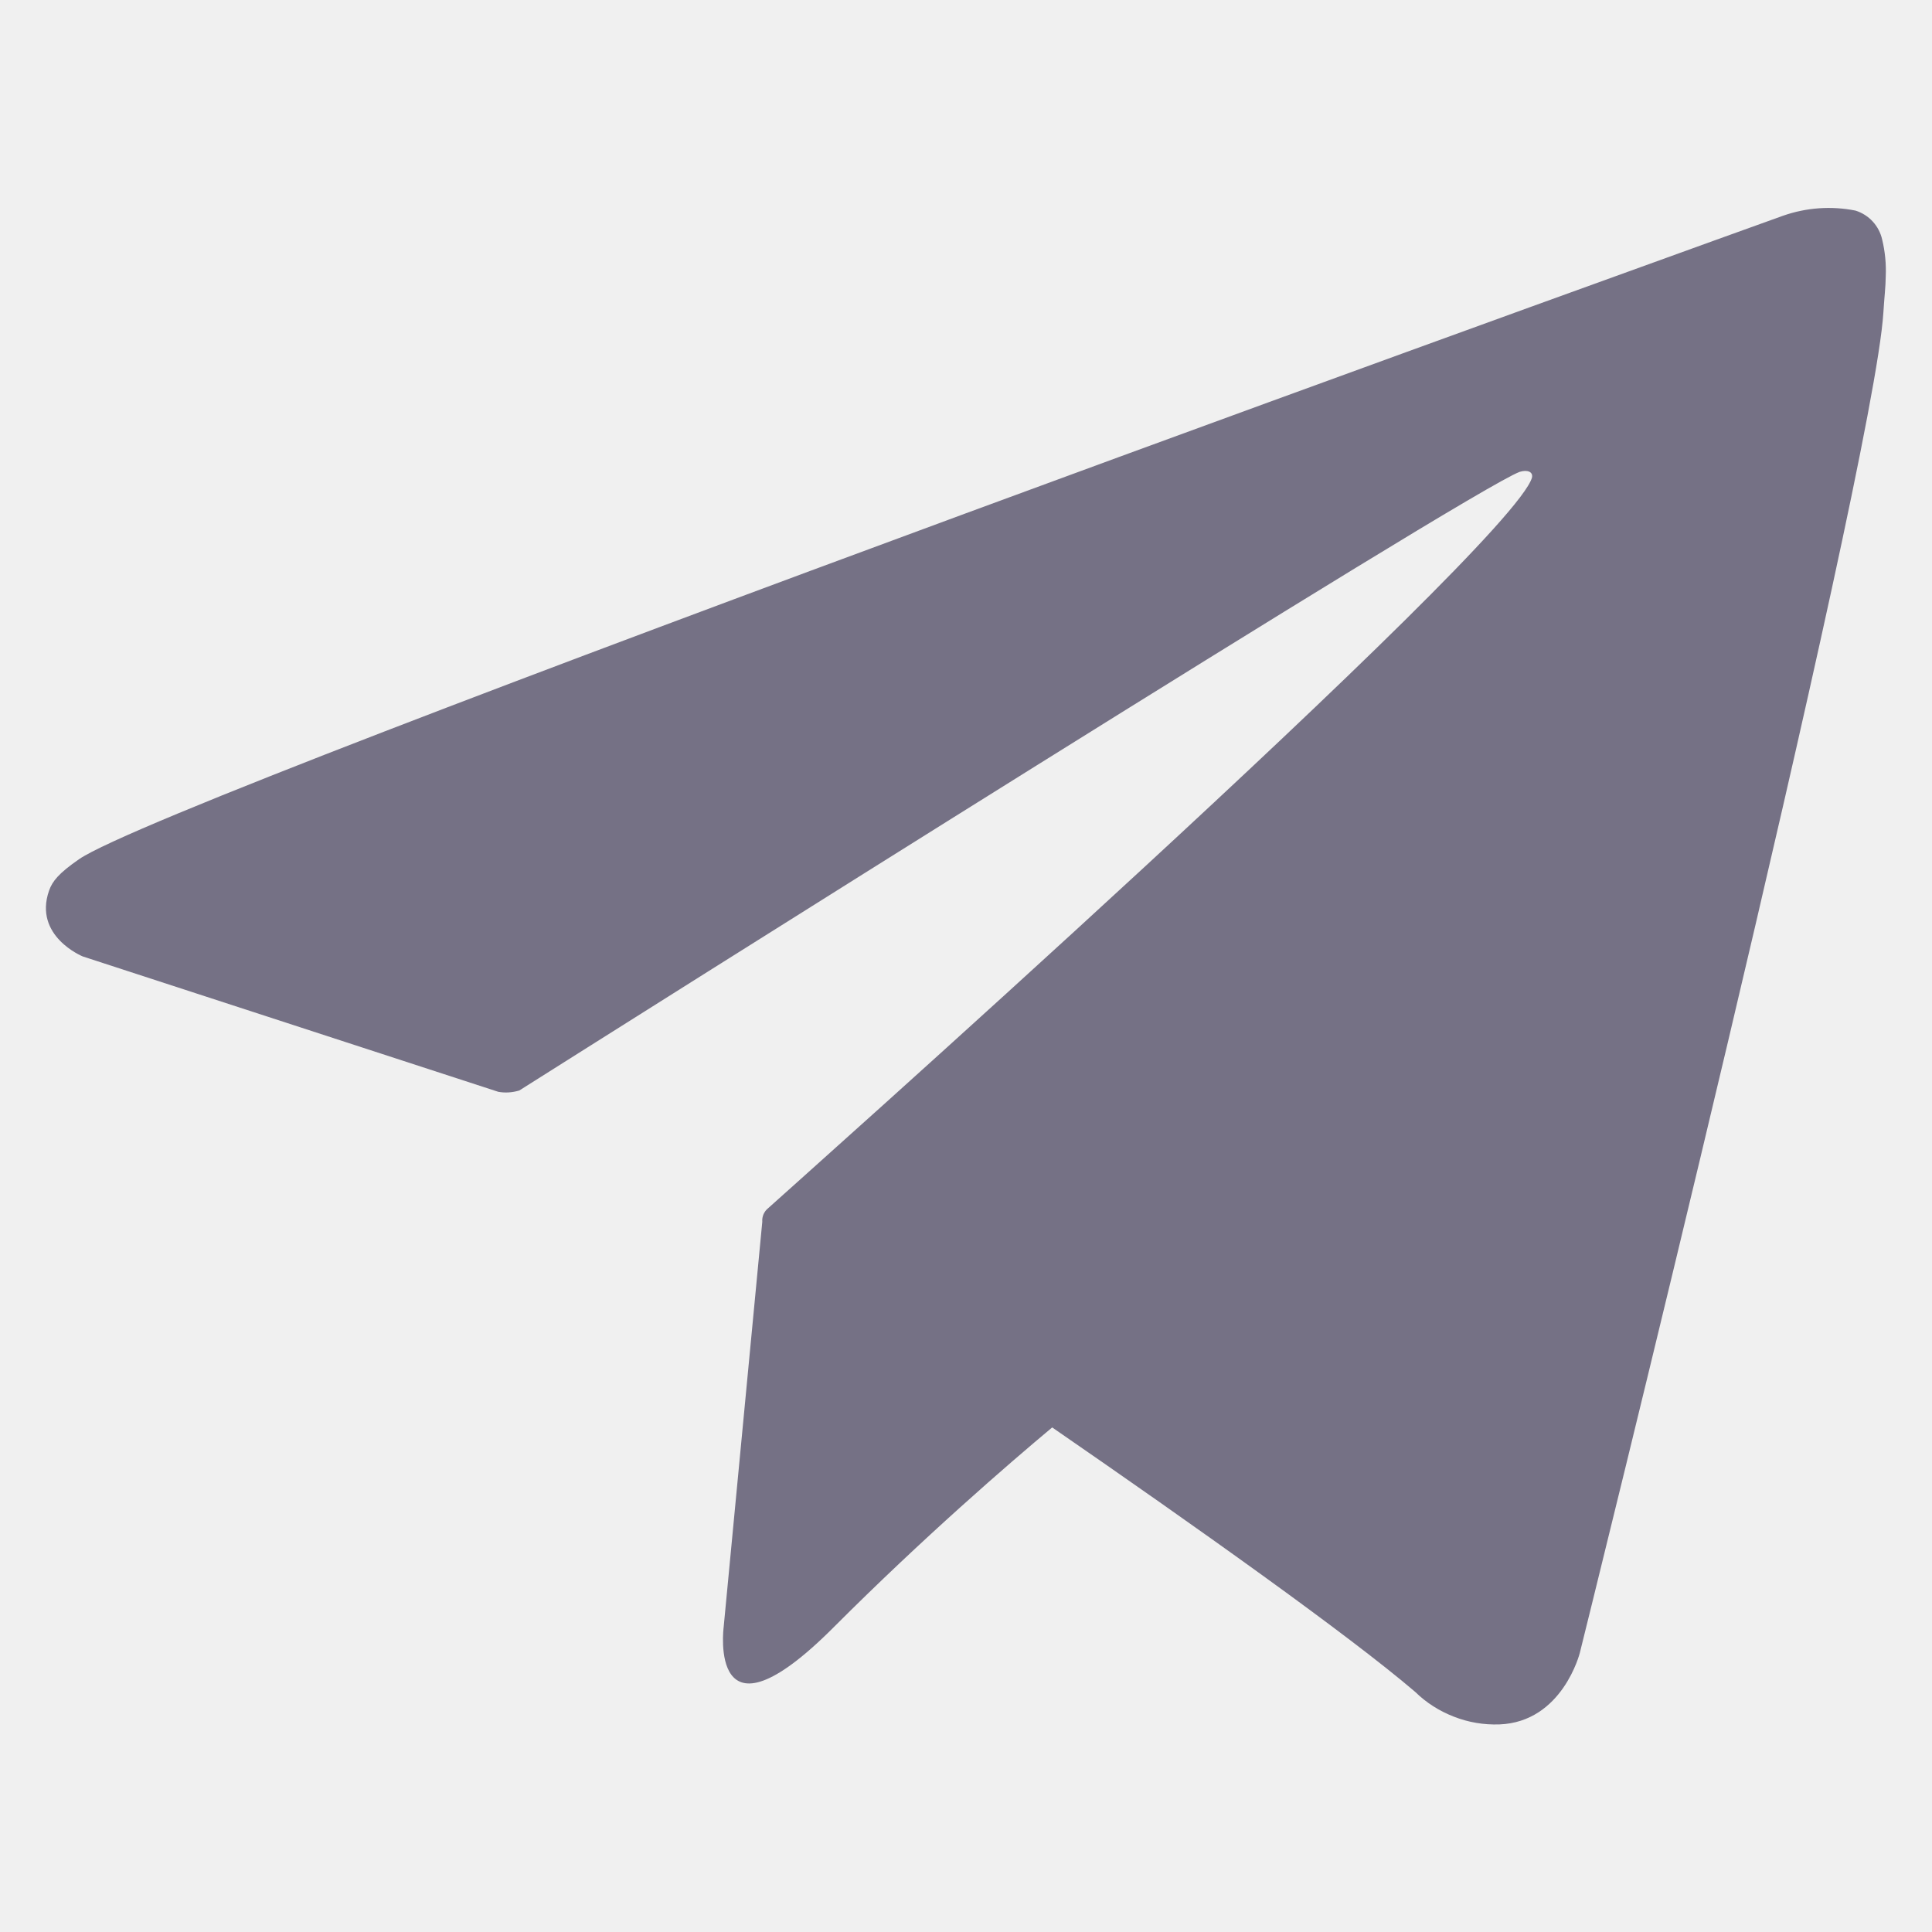
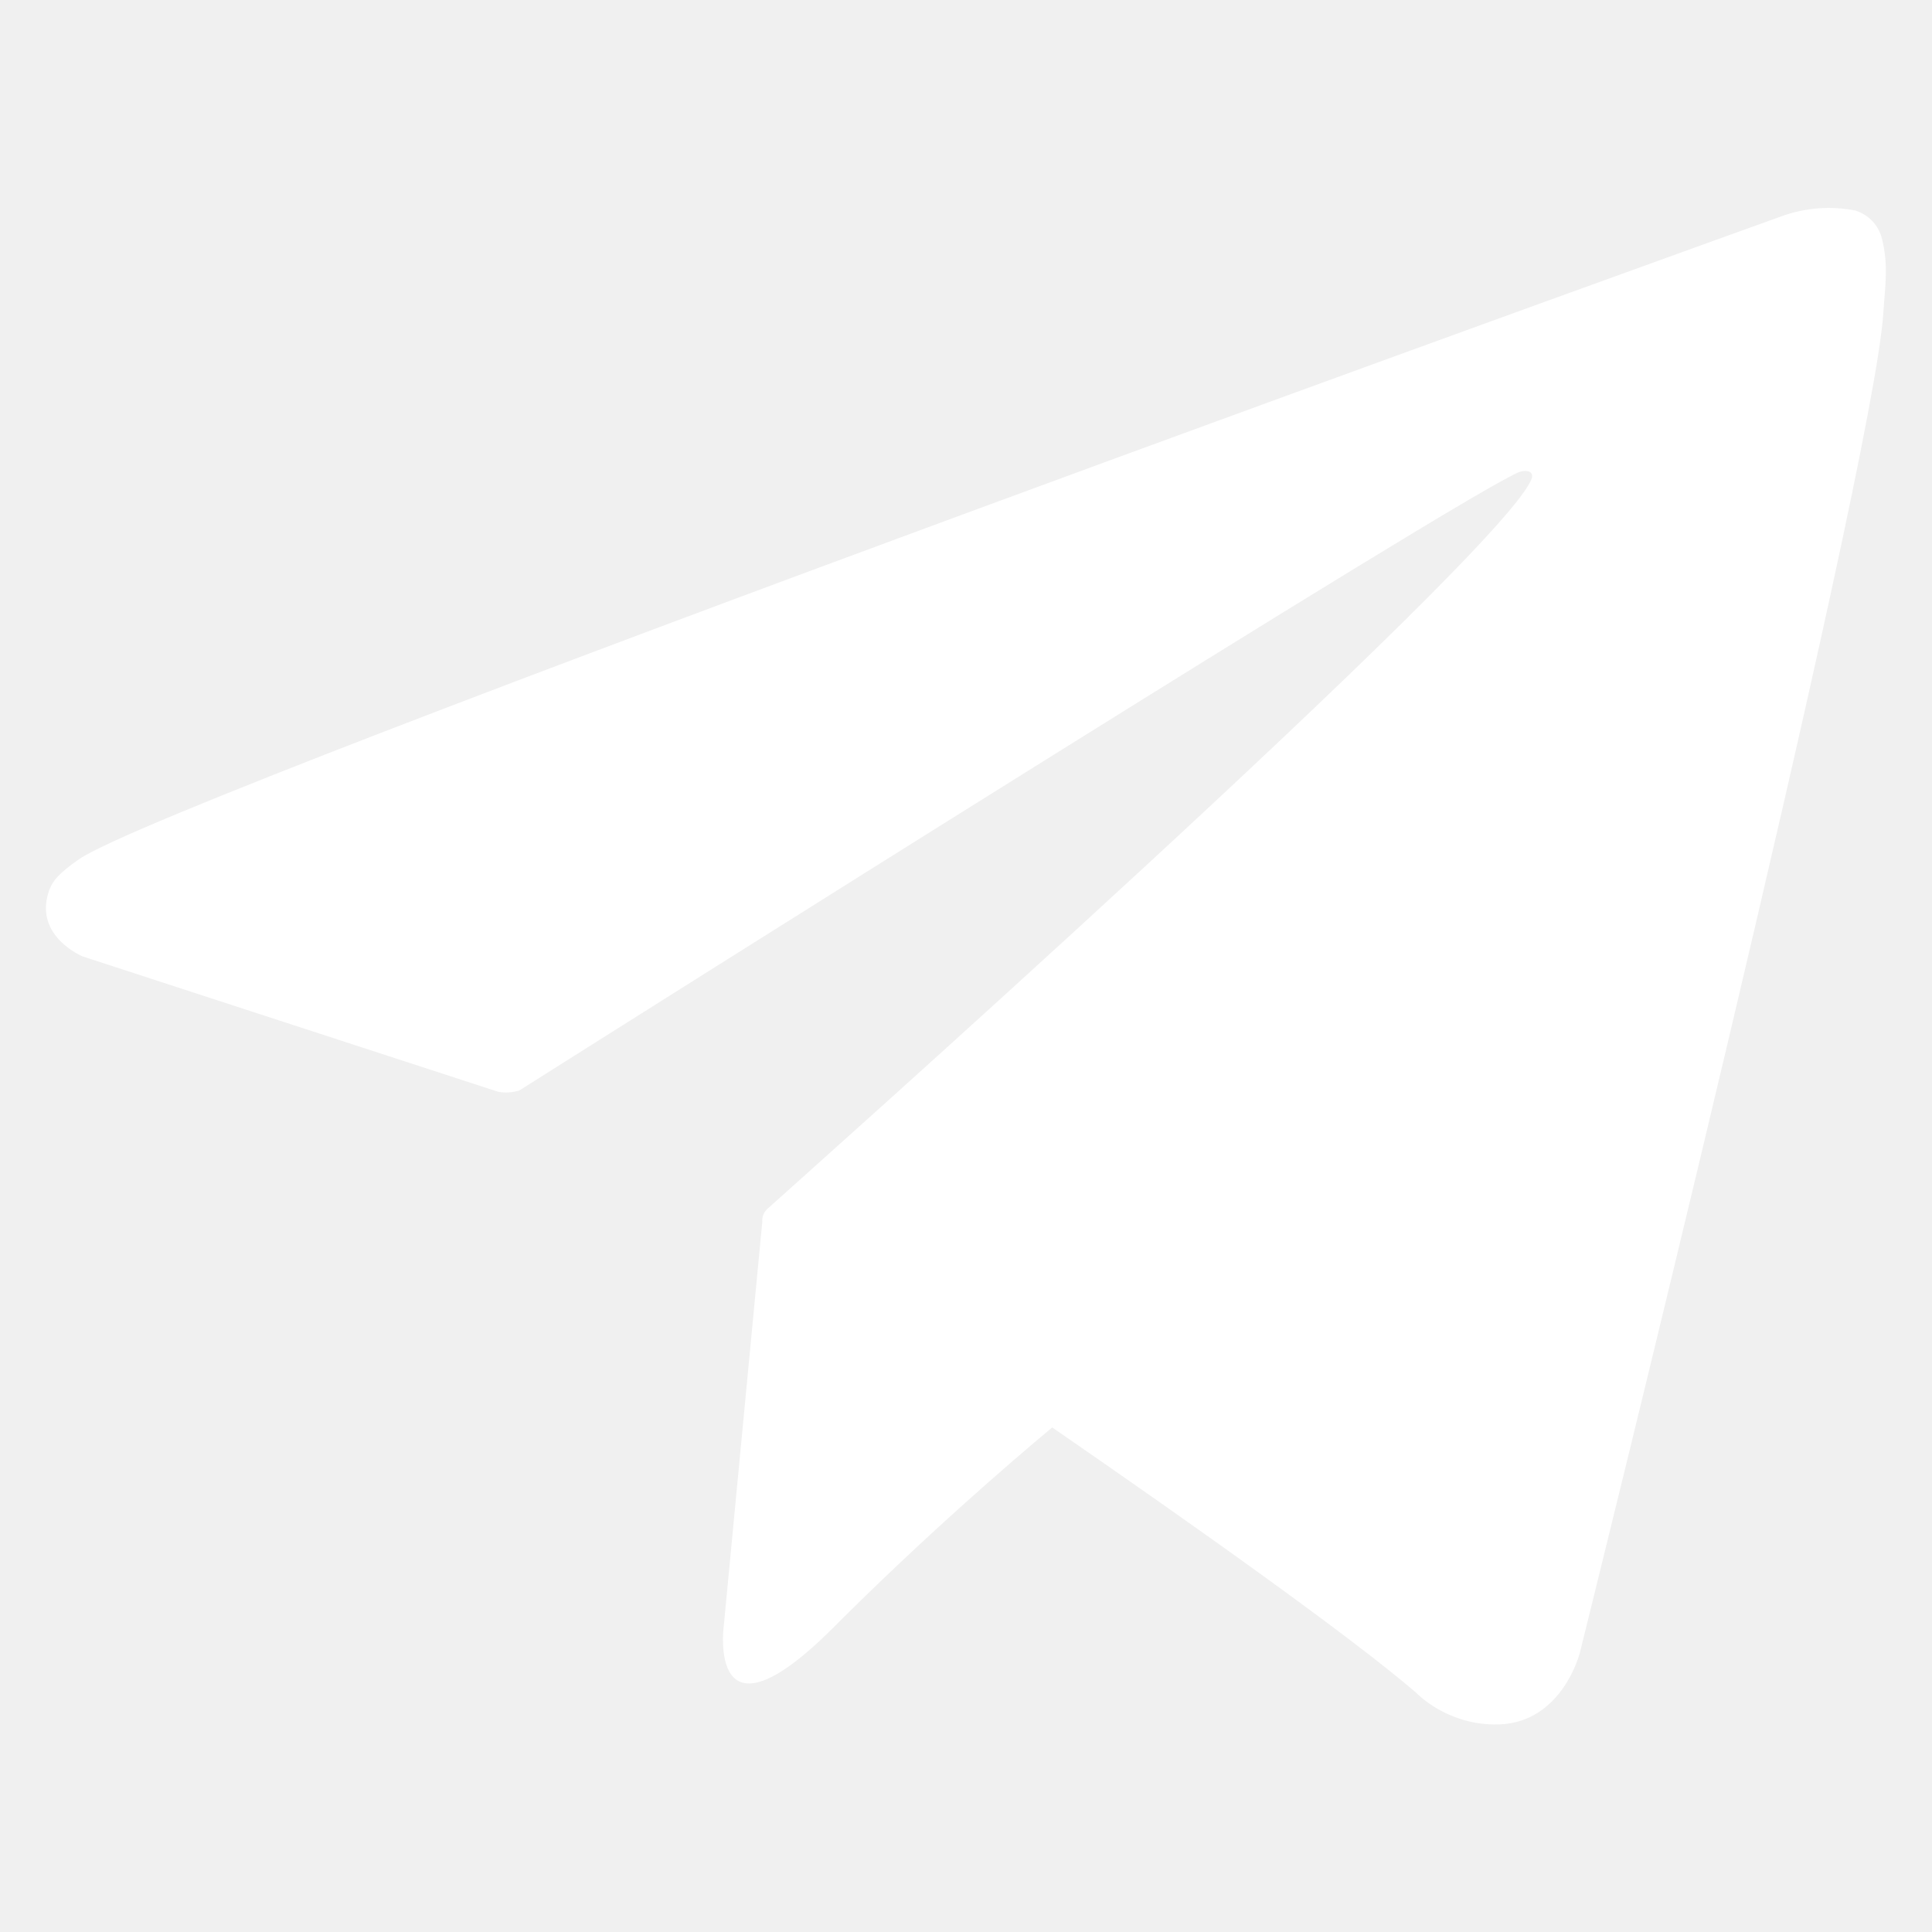
<svg xmlns="http://www.w3.org/2000/svg" width="18" height="18" viewBox="0 0 18 18" fill="none">
  <g clip-path="url(#clip0_702_32822)">
-     <path d="M17.536 2.233C17.522 2.17 17.492 2.112 17.448 2.064C17.404 2.016 17.348 1.981 17.287 1.962C17.061 1.917 16.829 1.934 16.612 2.01C16.612 2.01 1.592 7.408 0.735 8.006C0.549 8.135 0.488 8.209 0.457 8.298C0.309 8.723 0.771 8.911 0.771 8.911L4.642 10.172C4.707 10.184 4.774 10.179 4.838 10.16C5.718 9.604 13.698 4.565 14.159 4.396C14.231 4.374 14.285 4.396 14.273 4.45C14.085 5.096 7.194 11.22 7.156 11.257C7.137 11.272 7.123 11.292 7.113 11.314C7.104 11.336 7.1 11.36 7.102 11.383L6.742 15.161C6.742 15.161 6.591 16.339 7.767 15.161C8.602 14.325 9.402 13.634 9.803 13.299C11.134 14.217 12.567 15.234 13.185 15.763C13.288 15.864 13.411 15.942 13.546 15.994C13.681 16.047 13.825 16.071 13.969 16.066C14.558 16.044 14.719 15.399 14.719 15.399C14.719 15.399 17.455 4.388 17.547 2.912C17.556 2.767 17.568 2.674 17.569 2.575C17.574 2.46 17.563 2.345 17.536 2.233Z" fill="#757185" />
+     <path d="M17.536 2.233C17.522 2.17 17.492 2.112 17.448 2.064C17.404 2.016 17.348 1.981 17.287 1.962C17.061 1.917 16.829 1.934 16.612 2.01C16.612 2.01 1.592 7.408 0.735 8.006C0.549 8.135 0.488 8.209 0.457 8.298C0.309 8.723 0.771 8.911 0.771 8.911L4.642 10.172C4.707 10.184 4.774 10.179 4.838 10.16C5.718 9.604 13.698 4.565 14.159 4.396C14.231 4.374 14.285 4.396 14.273 4.45C14.085 5.096 7.194 11.22 7.156 11.257C7.137 11.272 7.123 11.292 7.113 11.314C7.104 11.336 7.1 11.36 7.102 11.383L6.742 15.161C6.742 15.161 6.591 16.339 7.767 15.161C8.602 14.325 9.402 13.634 9.803 13.299C11.134 14.217 12.567 15.234 13.185 15.763C13.288 15.864 13.411 15.942 13.546 15.994C13.681 16.047 13.825 16.071 13.969 16.066C14.558 16.044 14.719 15.399 14.719 15.399C14.719 15.399 17.455 4.388 17.547 2.912C17.556 2.767 17.568 2.674 17.569 2.575C17.574 2.46 17.563 2.345 17.536 2.233Z" fill="#FFFFFF" />
  </g>
  <defs>
    <clipPath id="clip0_702_32822">
      <rect width="17.143" height="17.143" fill="white" transform="translate(0.427734 0.428711)" />
    </clipPath>
  </defs>
</svg>
